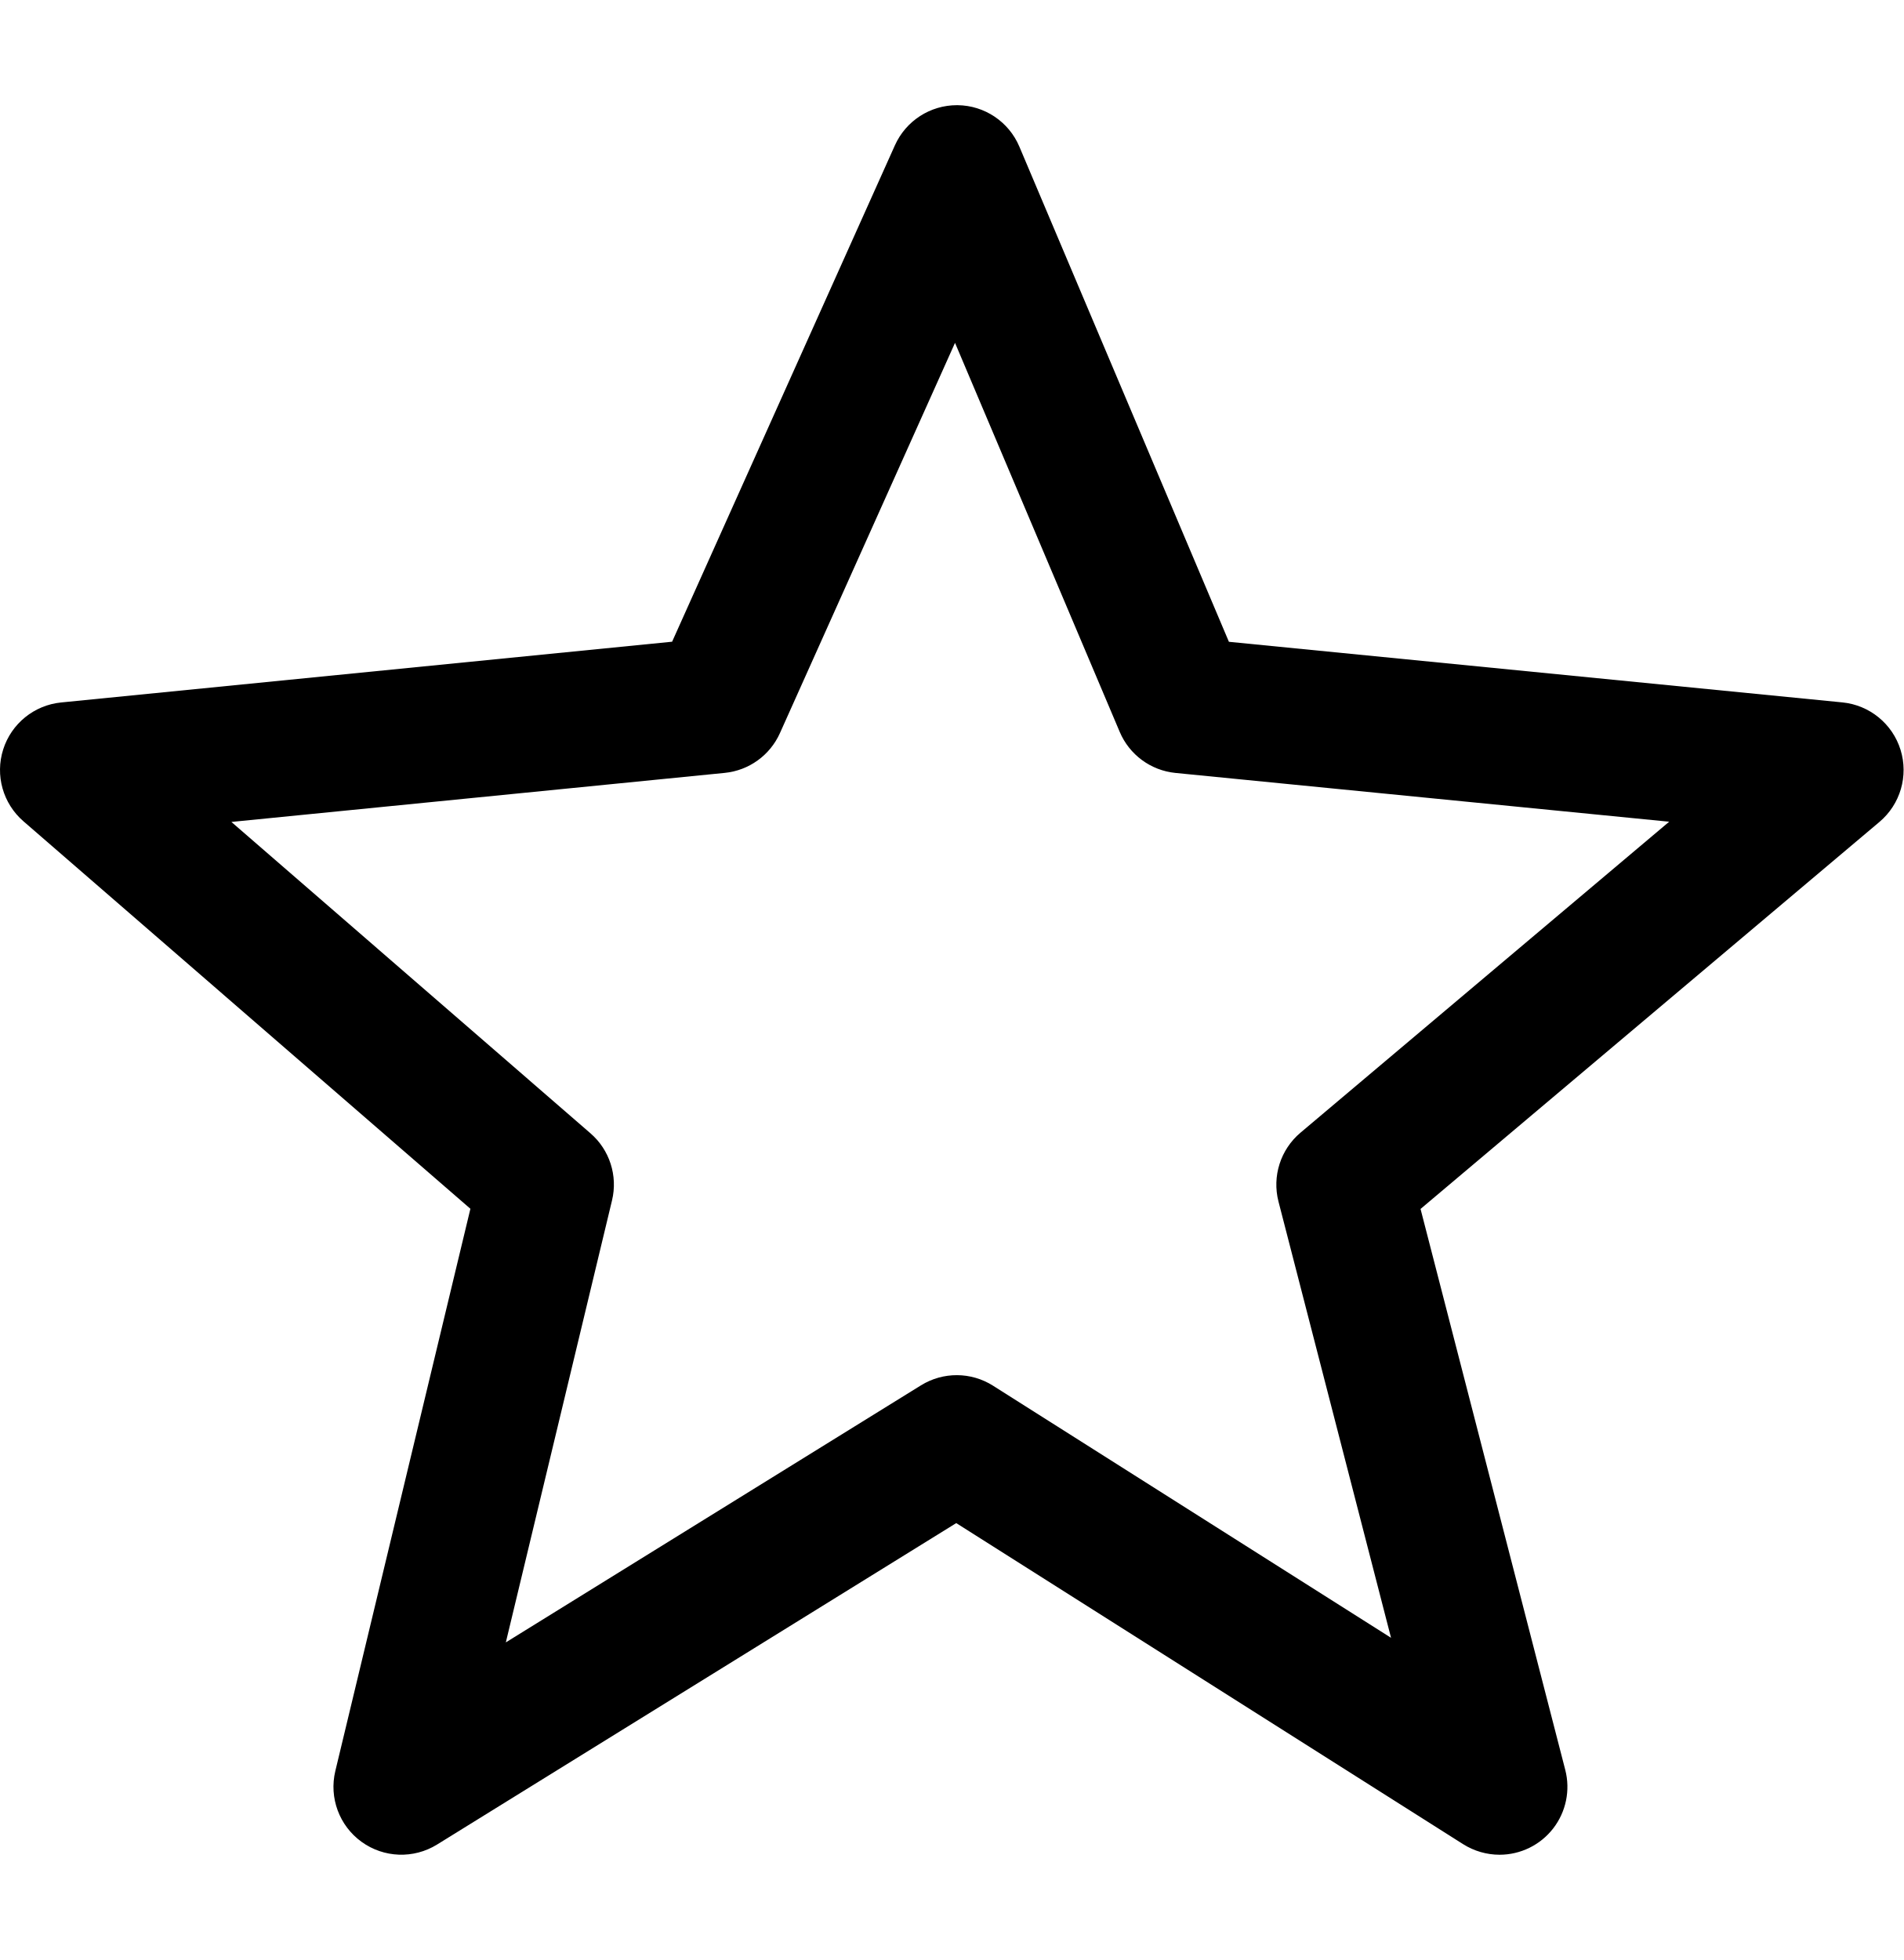
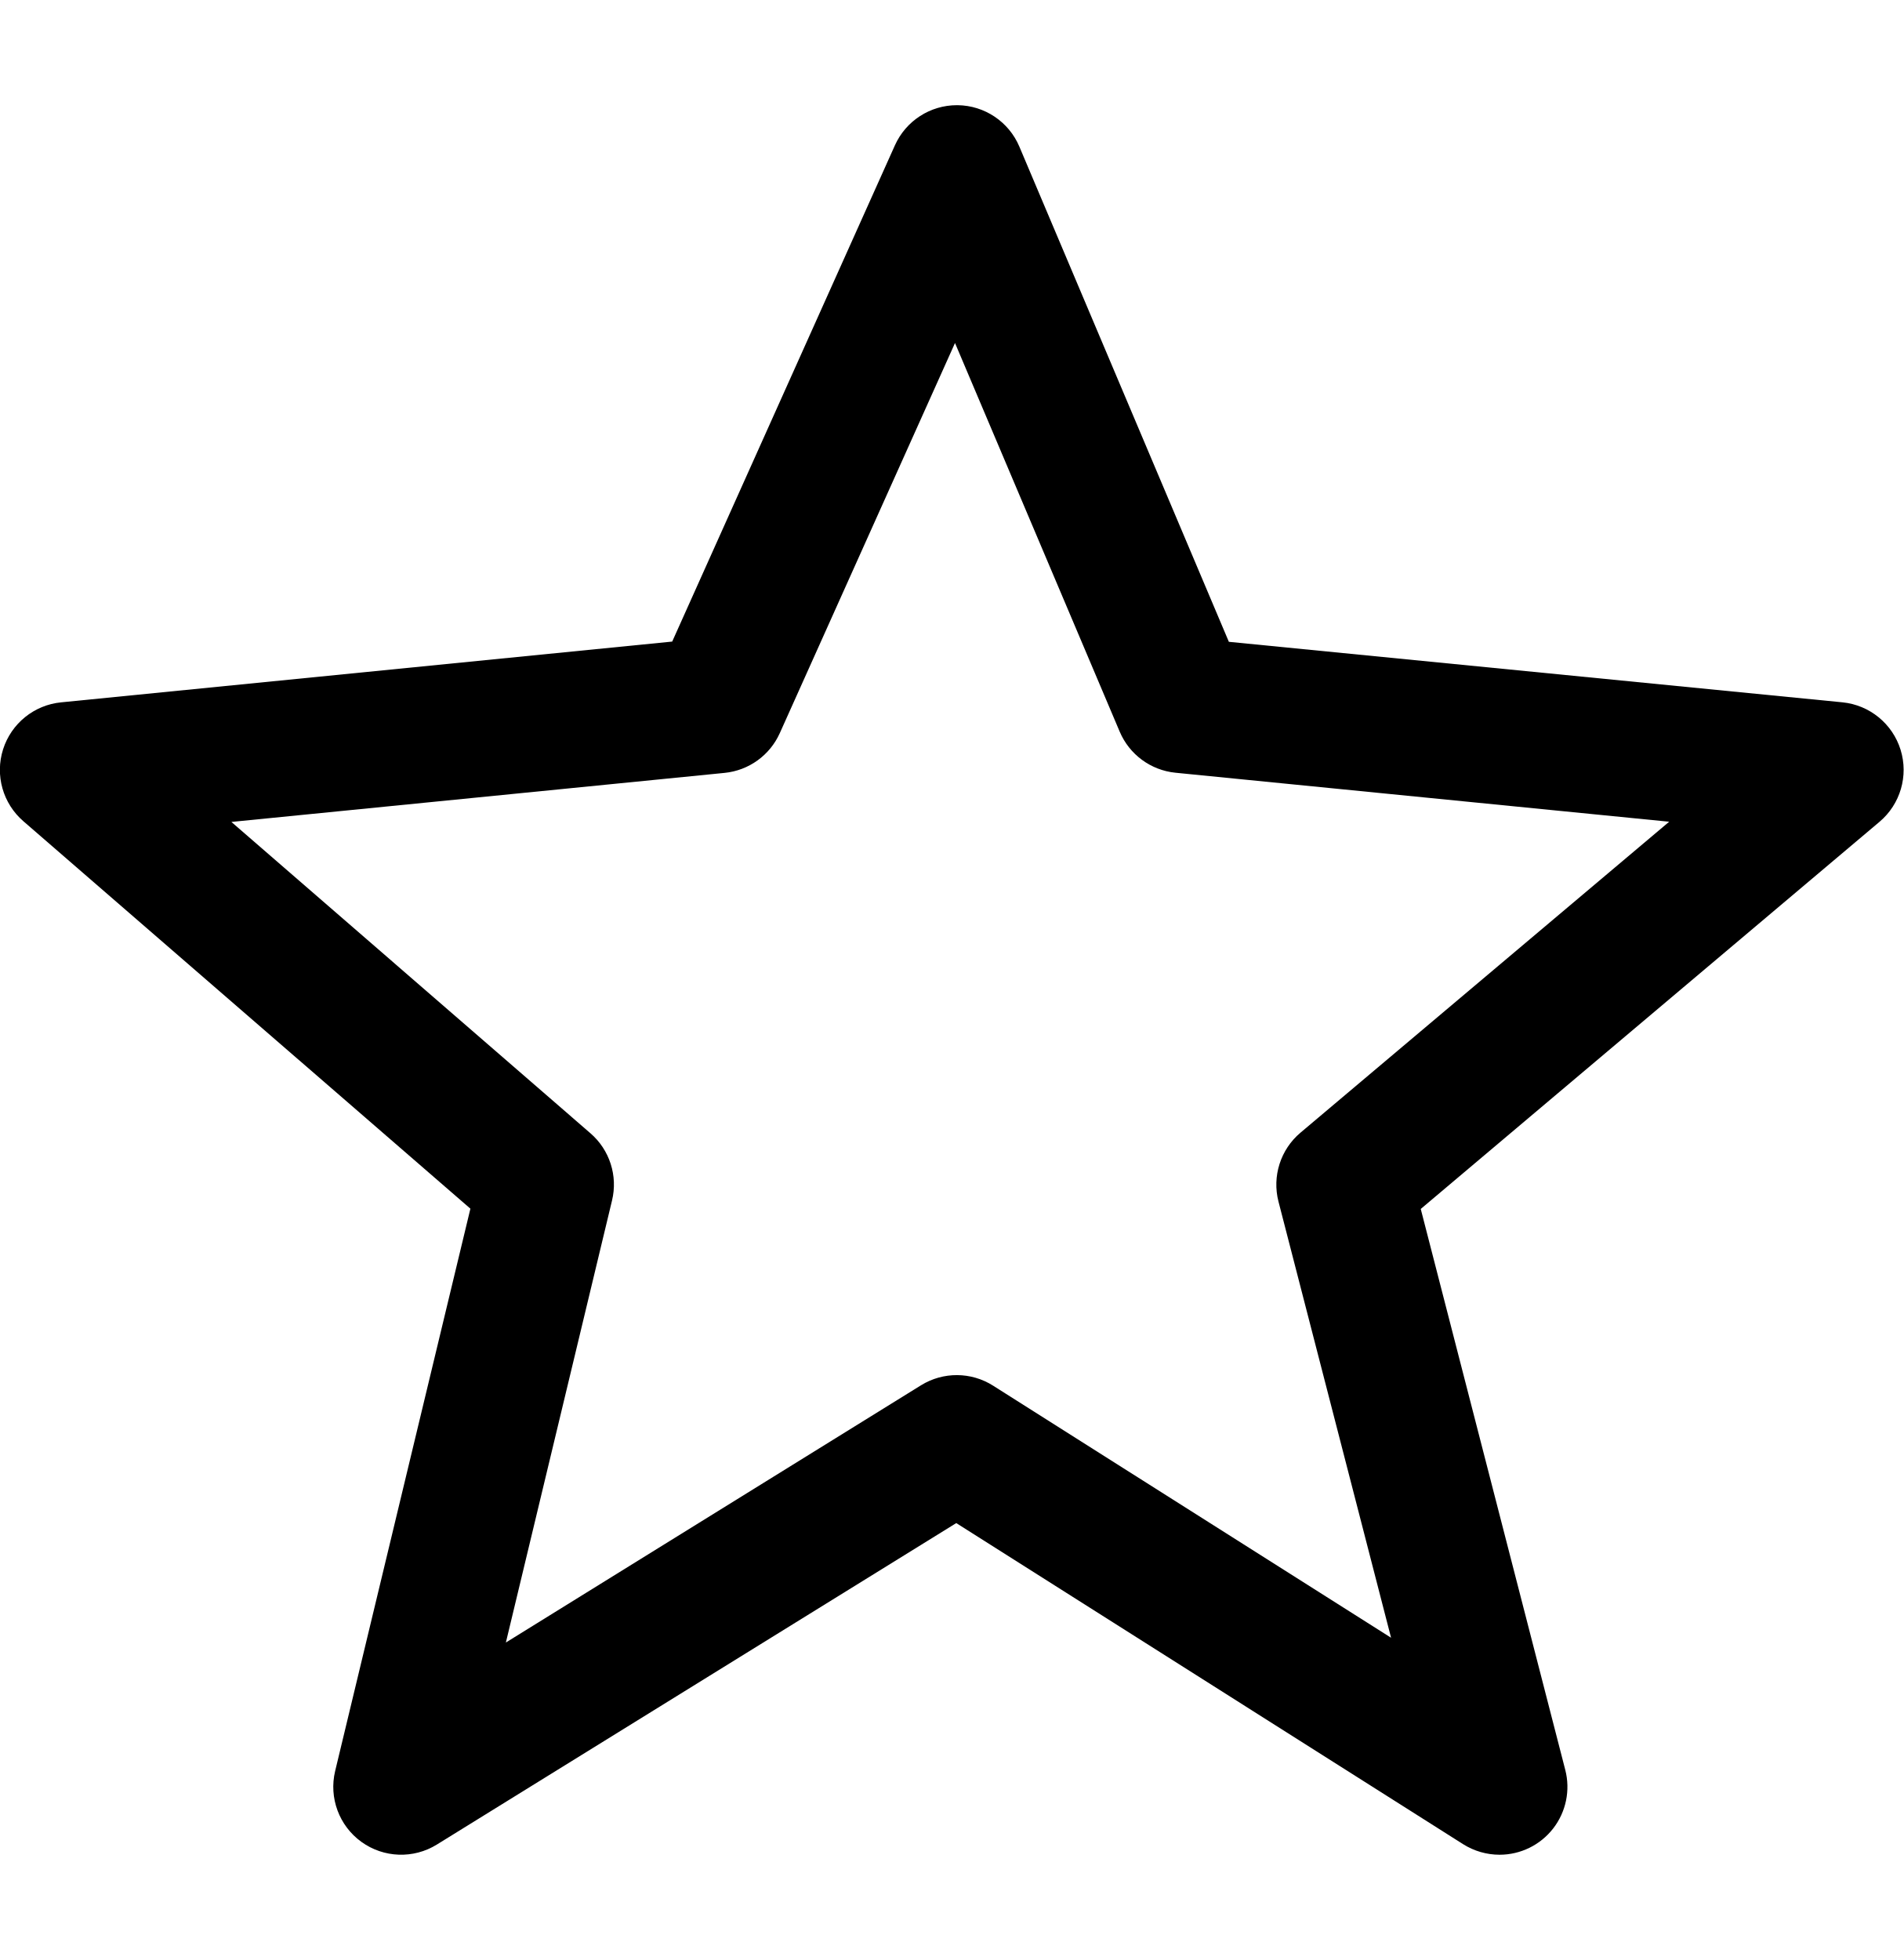
- <svg xmlns="http://www.w3.org/2000/svg" id="ds44-icons" width="466.28" height="480" viewBox="0 0 466.28 480">
+ <svg xmlns="http://www.w3.org/2000/svg" id="ds44-icons" viewBox="0 0 466.28 480">
  <g id="star-empty">
    <g id="Tracé_1099" data-name="Tracé 1099">
-       <path d="M367.297,454.222a16.764,16.764,0,0,1-8.895-2.575l-124.177-78.644L107.041,451.733a16.625,16.625,0,0,1-24.909-18.005L115.221,296.025,5.738,201.128a16.618,16.618,0,0,1,9.241-29.097l149.649-14.878L219.207,35.573a16.644,16.644,0,0,1,15.17-9.814h.173A16.623,16.623,0,0,1,249.678,35.898L301.01,157.175l150.298,14.846a16.63,16.63,0,0,1,9.068,29.248L347.95,296.068l35.448,137.378a16.626,16.626,0,0,1-16.101,20.776ZM56.681,201.291l87.95,76.253a16.6,16.6,0,0,1,5.28,16.426L123.899,402.218l101.692-62.954a16.624,16.624,0,0,1,17.638.087L340.722,401.093,313.151,294.25a16.638,16.638,0,0,1,5.389-16.858l90.309-76.155L287.917,189.291a16.616,16.616,0,0,1-13.656-10.063L233.923,83.963l-42.893,95.589a16.618,16.618,0,0,1-13.526,9.728Z" />
+       <path d="M367.3,454.22a16.76,16.76,0,0,1-8.9-2.57L234.23,373,107,451.73a16.62,16.62,0,0,1-24.91-18L115.22,296,5.74,201.13A16.62,16.62,0,0,1,15,172l149.65-14.88L219.21,35.57a16.64,16.64,0,0,1,15.17-9.81h.17A16.63,16.63,0,0,1,249.68,35.9L301,157.18,451.31,172a16.63,16.63,0,0,1,9.07,29.25L348,296.07,383.4,433.45a16.62,16.62,0,0,1-16.1,20.77ZM56.68,201.29l87.95,76.25A16.6,16.6,0,0,1,149.91,294l-26,108.25,101.69-63a16.63,16.63,0,0,1,17.64.09l97.49,61.74L313.15,294.25a16.64,16.64,0,0,1,5.39-16.86l90.31-76.15-120.93-12a16.64,16.64,0,0,1-13.66-10.06L233.92,84,191,179.55a16.63,16.63,0,0,1-13.53,9.73Z" />
    </g>
  </g>
</svg>
